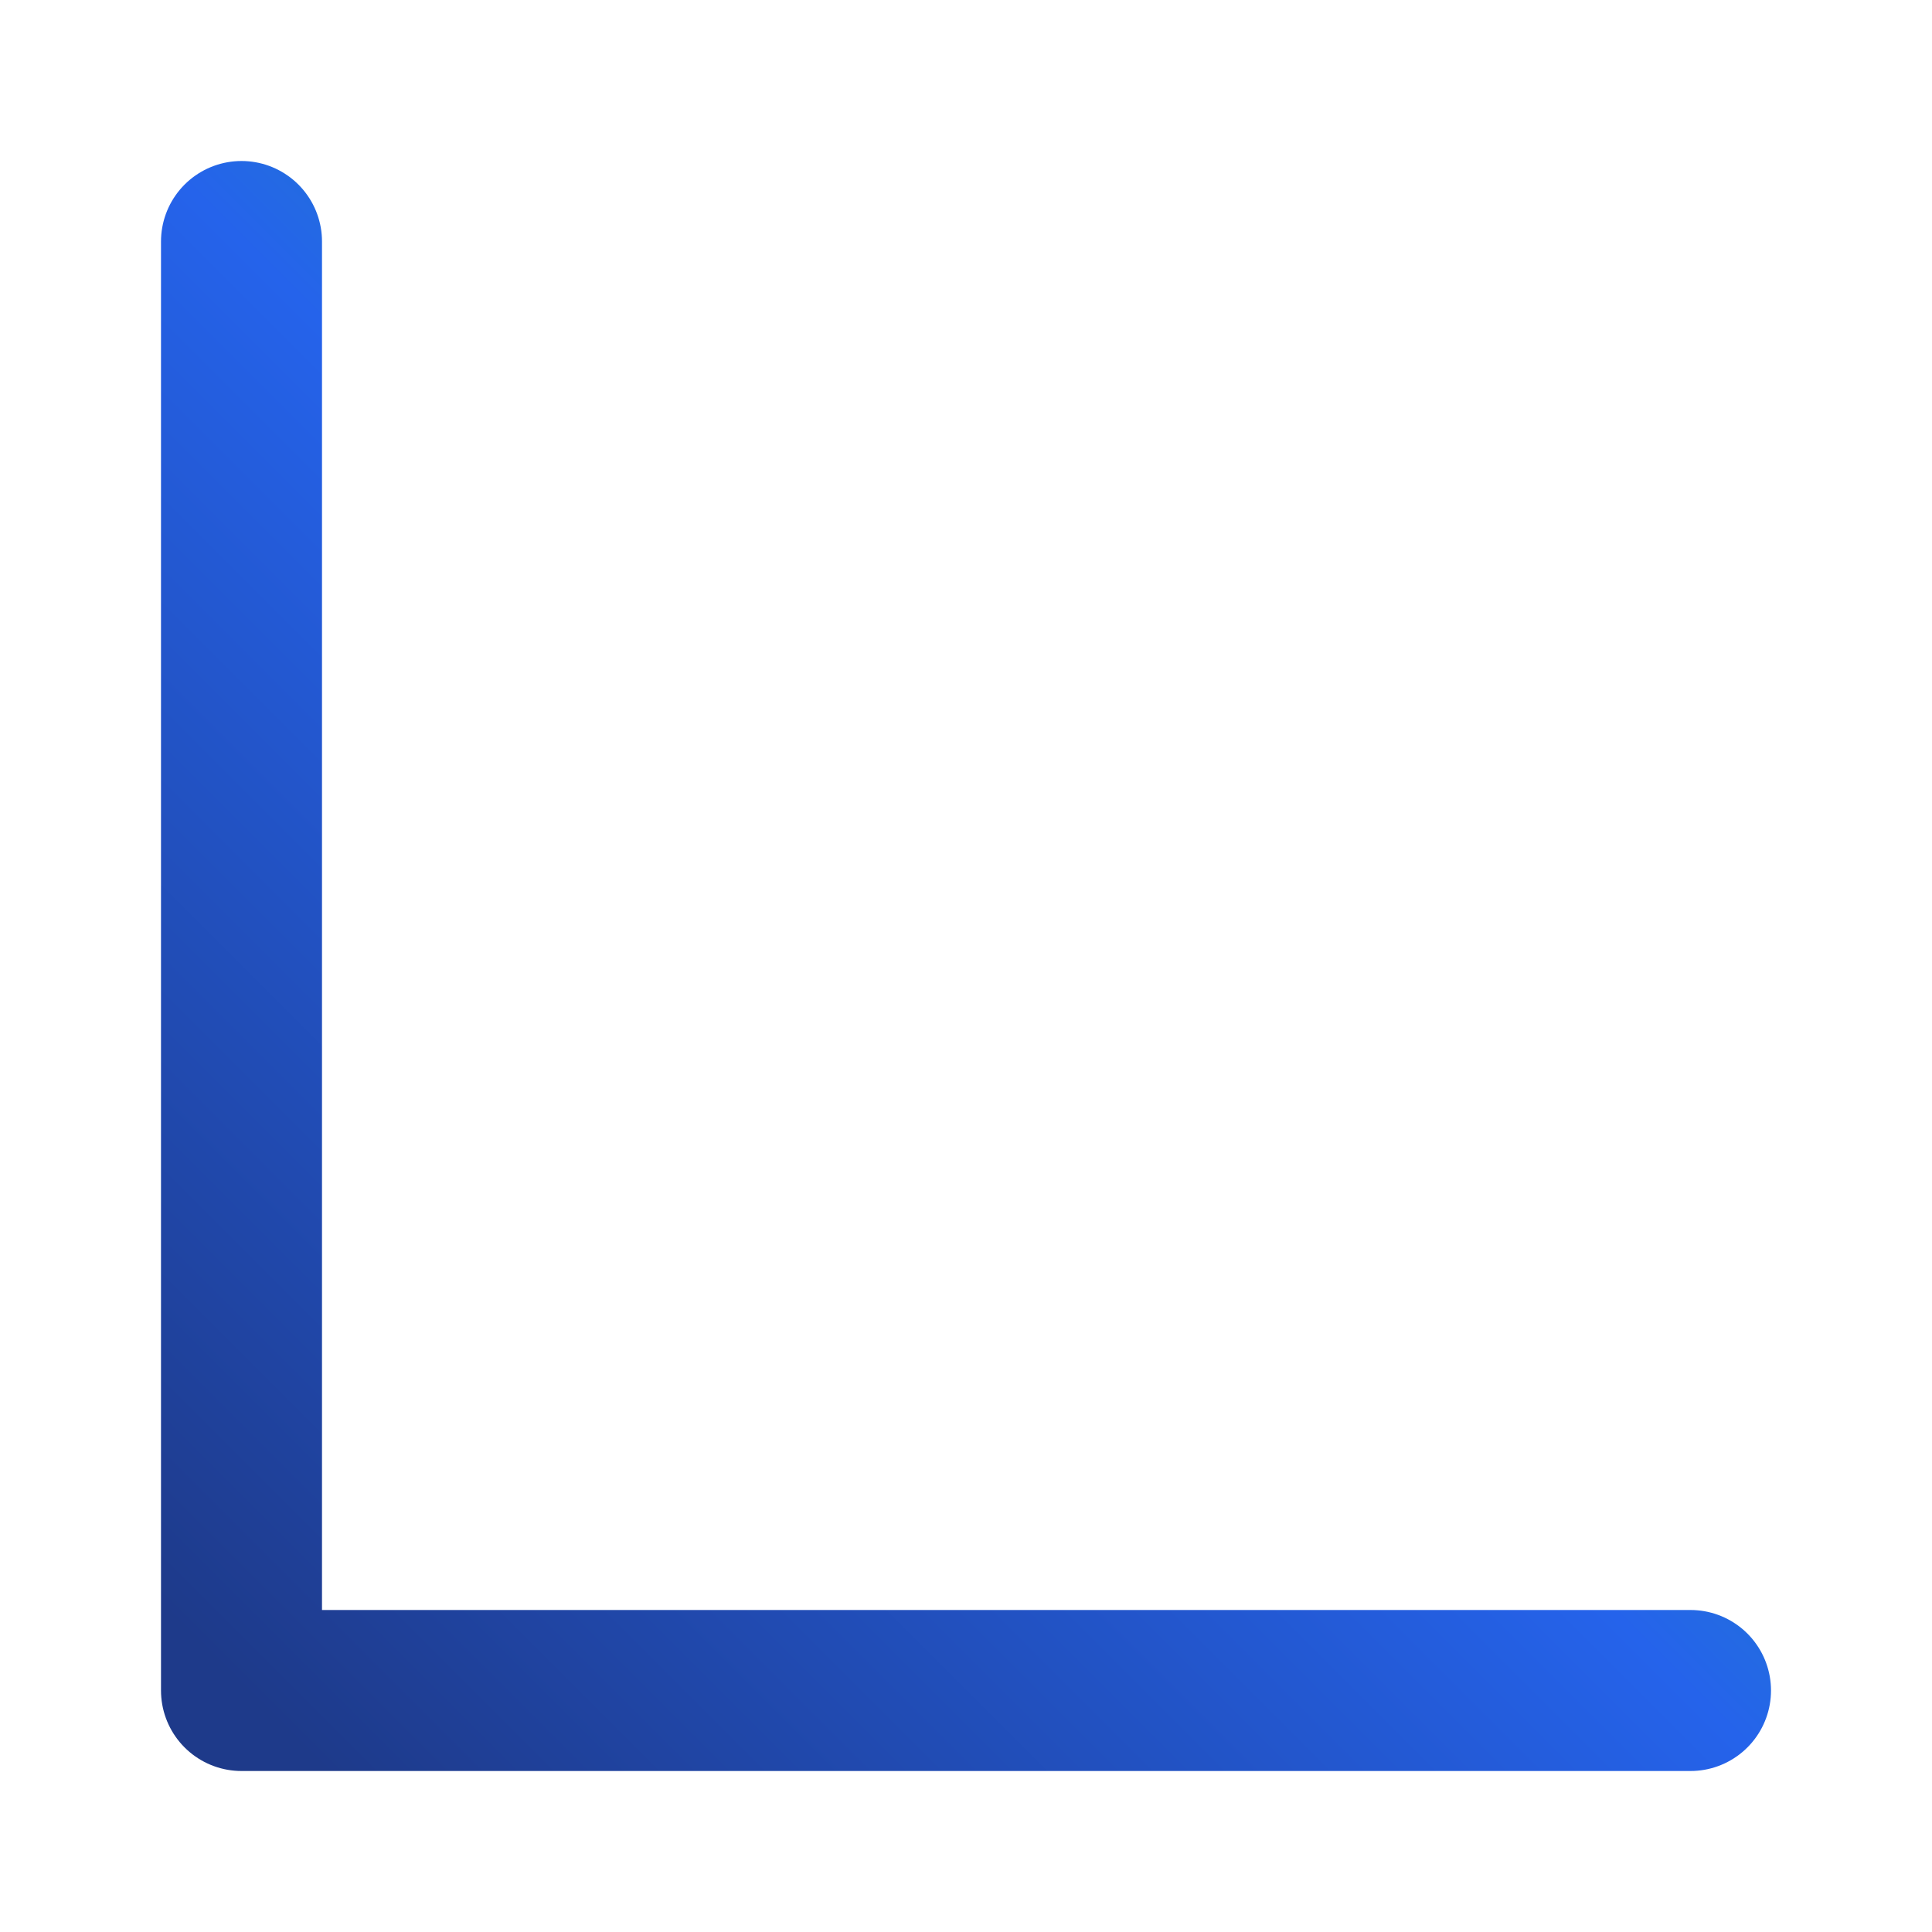
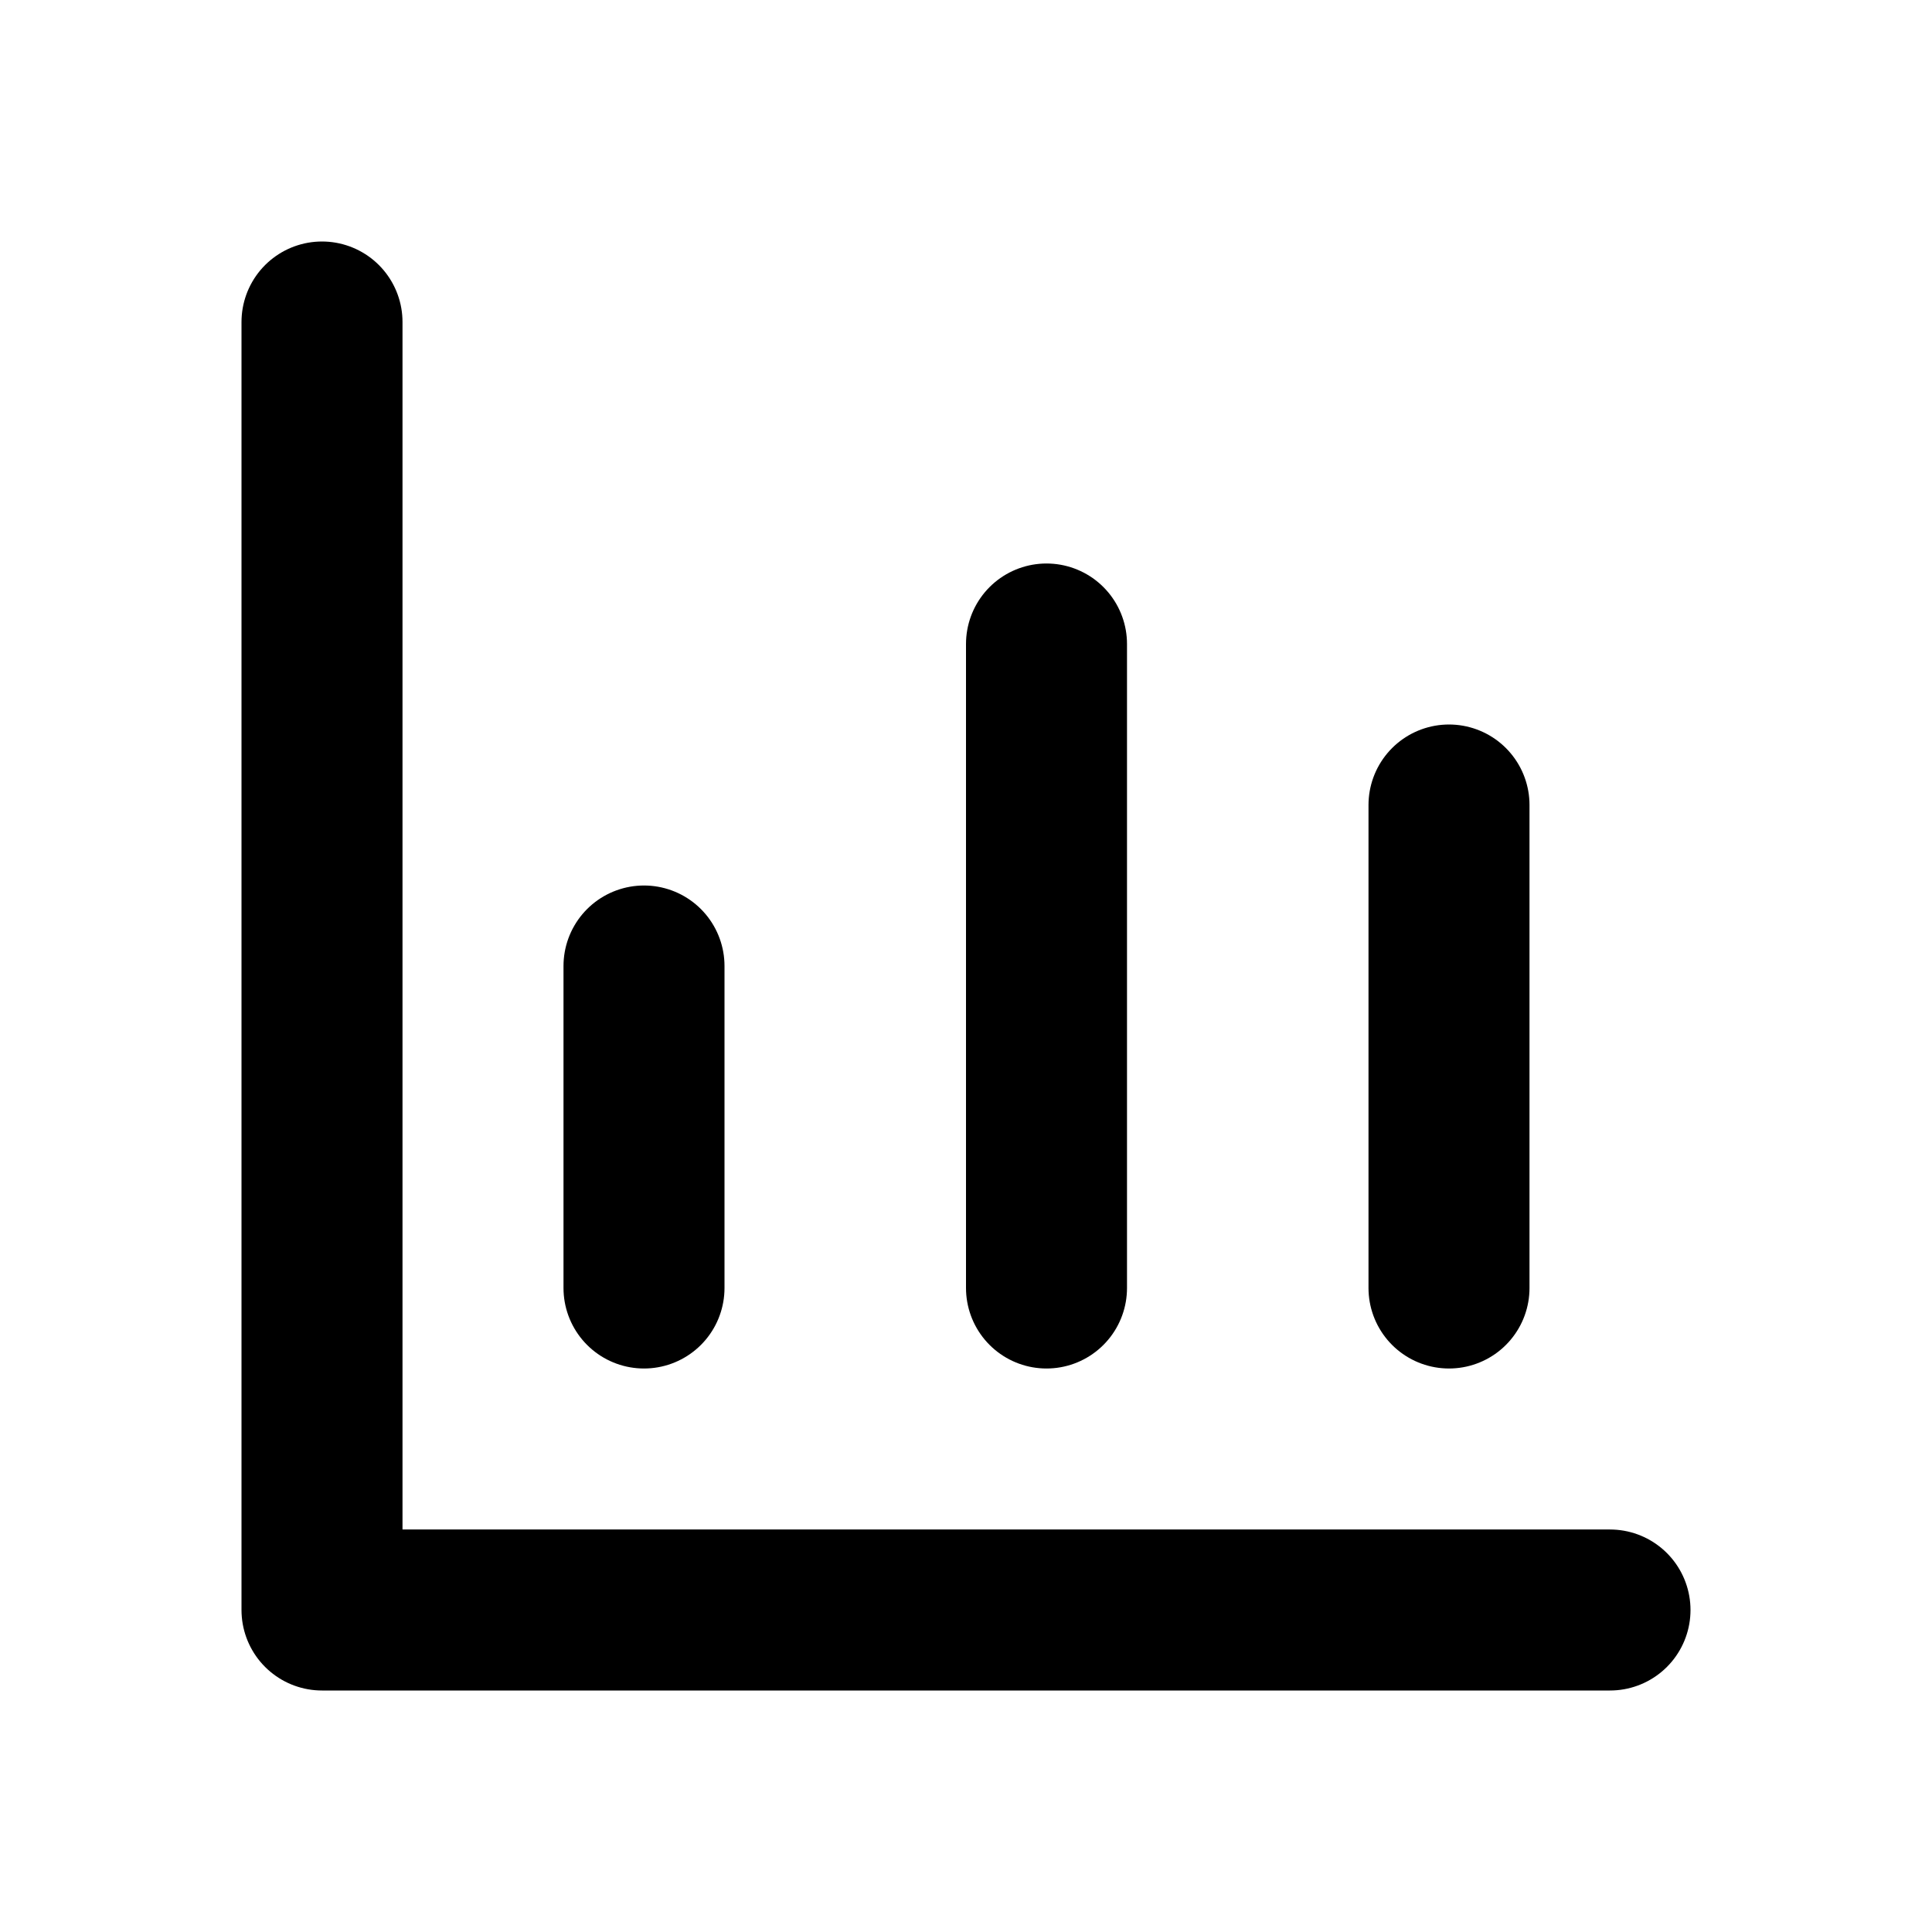
- <svg xmlns="http://www.w3.org/2000/svg" width="24" height="24" viewBox="0 0 24 24" fill="none" stroke="url(#brGradient)" stroke-width="2" stroke-linecap="round" stroke-linejoin="round">
-   <defs>
-     <linearGradient id="brGradient" x1="0%" y1="100%" x2="100%" y2="0%">
-       <stop offset="0%" stop-color="#1e3a8a" />
-       <stop offset="50%" stop-color="#2563eb" />
-       <stop offset="100%" stop-color="#10b981" />
-     </linearGradient>
-   </defs>
-   <path d="M3 3v18h18" />
-   <path d="M18 17V9" />
-   <path d="M13 17V5" />
-   <path d="M8 17v-3" />
+ <svg xmlns="http://www.w3.org/2000/svg" width="24" height="24" viewBox="0 0 24 24" fill="none" stroke="currentColor" stroke-width="2" stroke-linecap="round" stroke-linejoin="round">
+   <path d="M4 4v16h16" />
+   <path d="M8 16v-4M13 16V8M18 16v-6" />
</svg>
